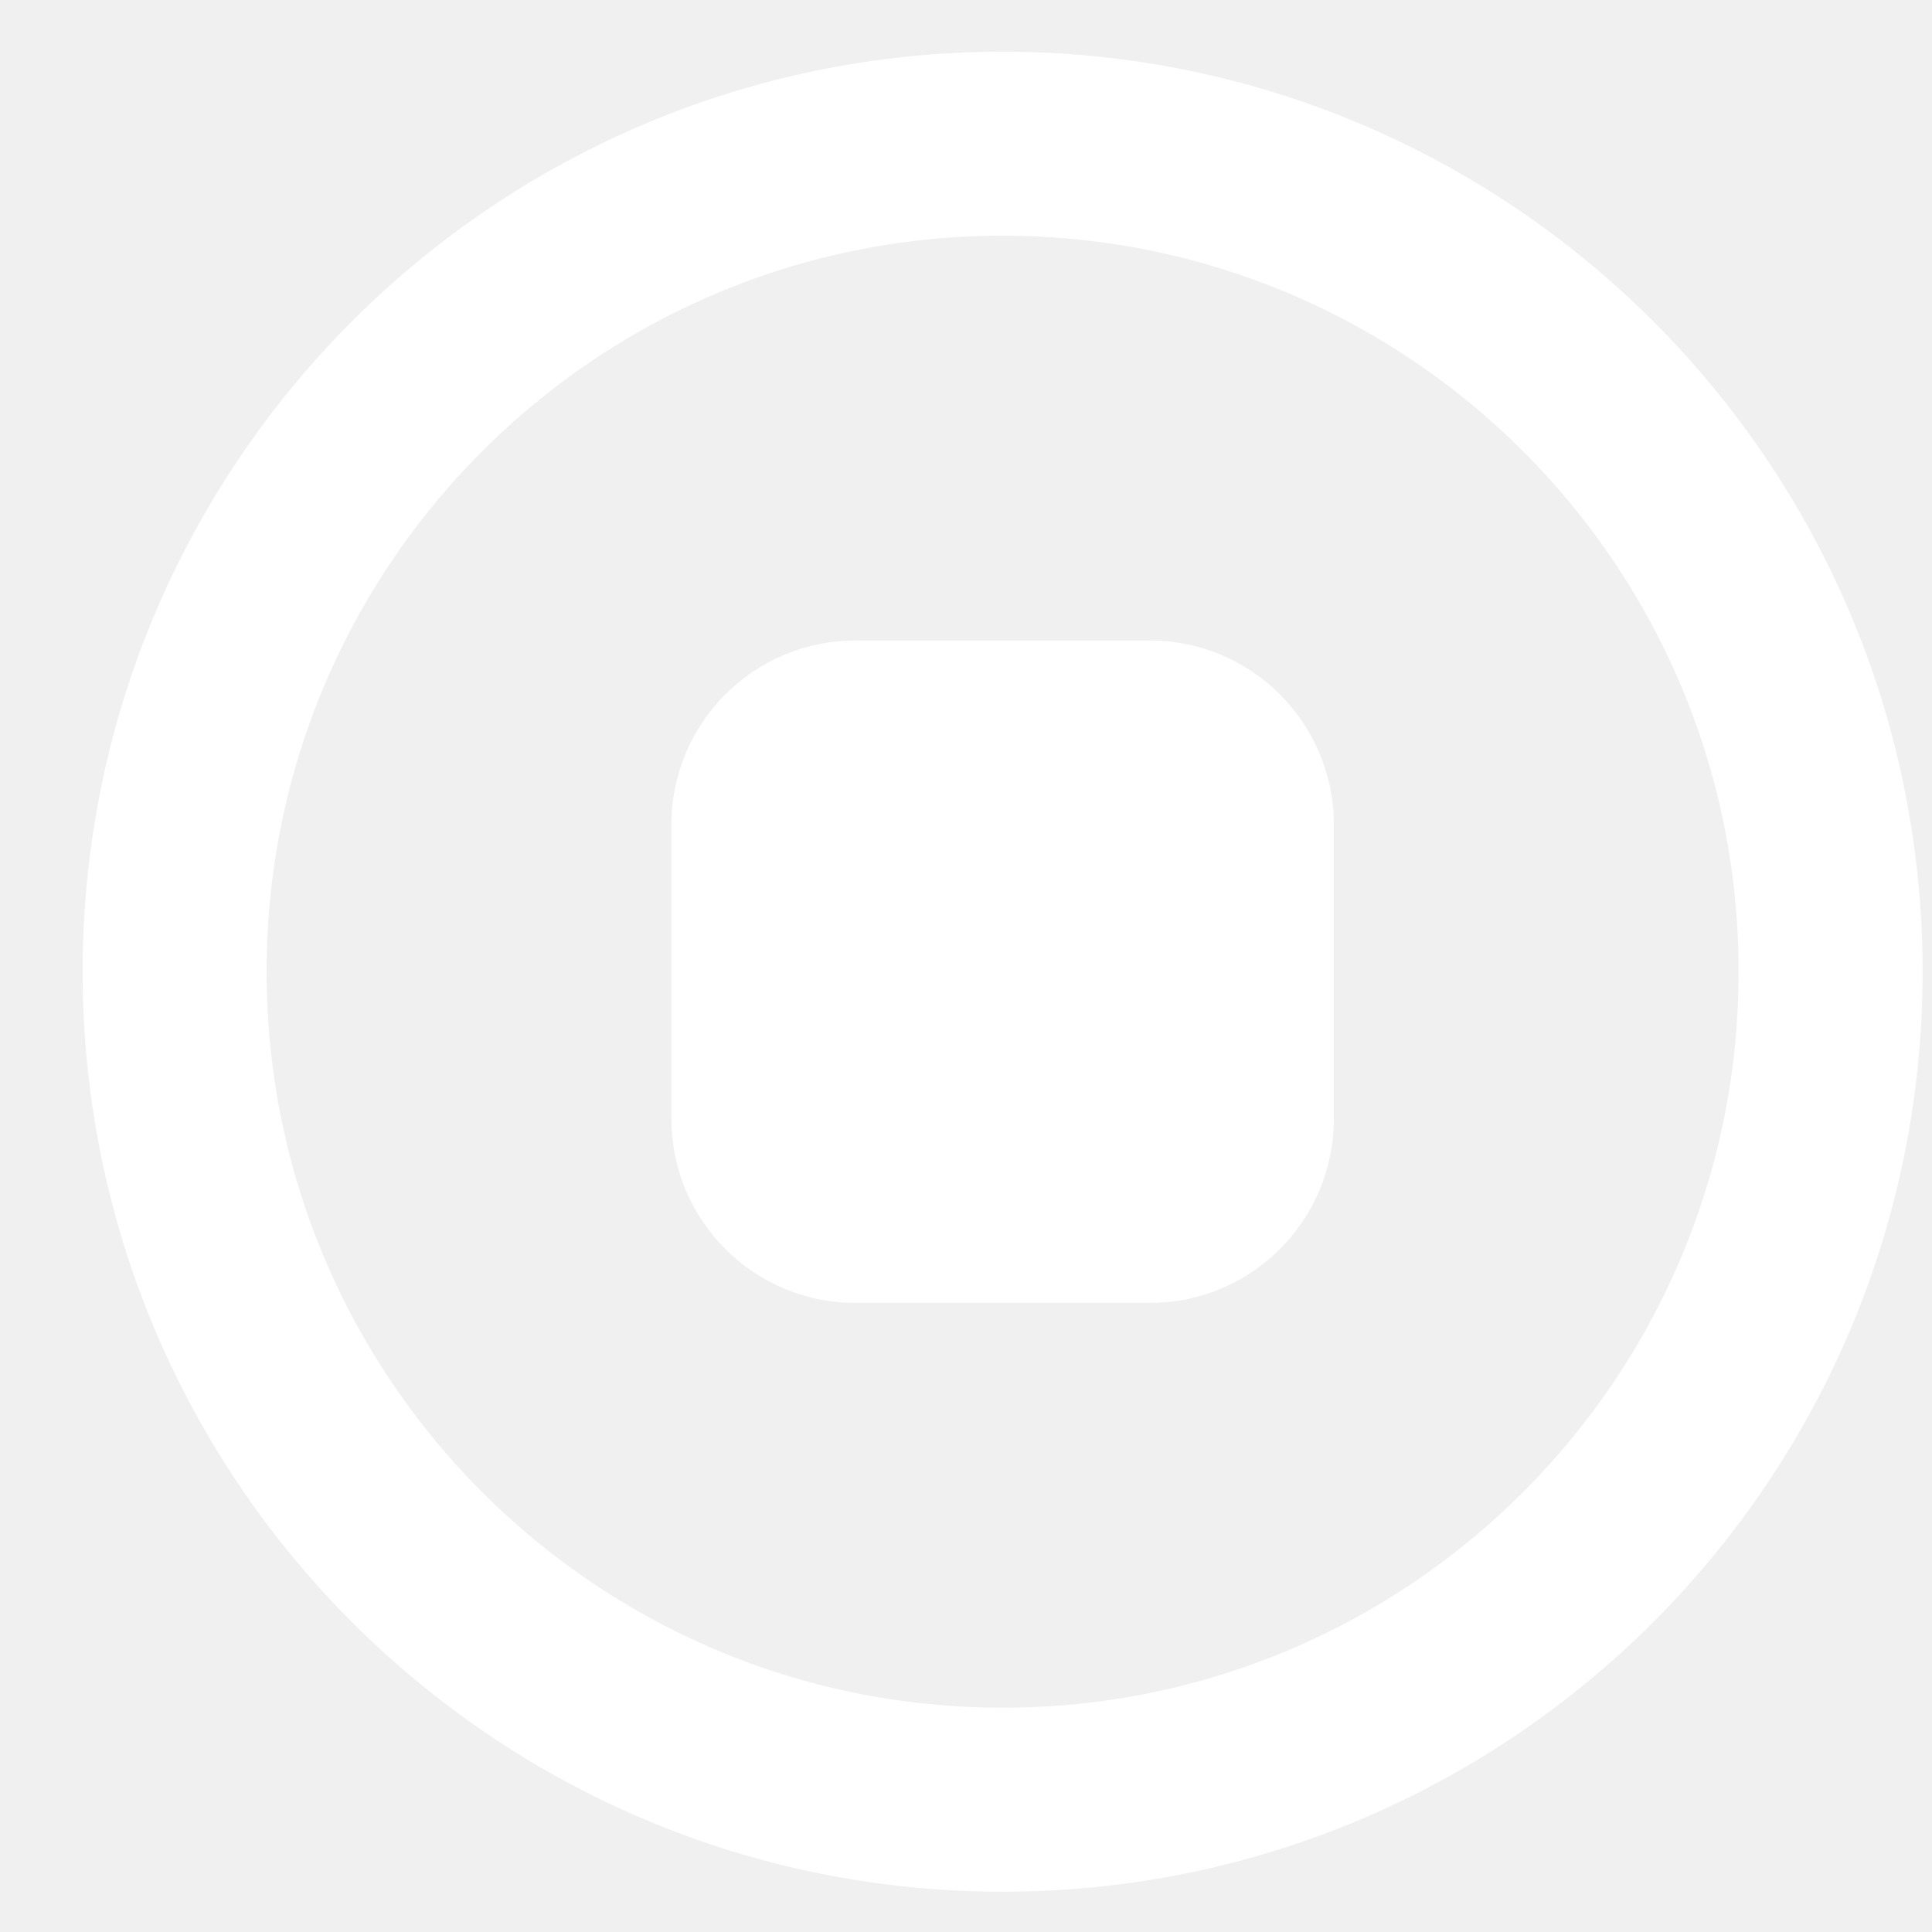
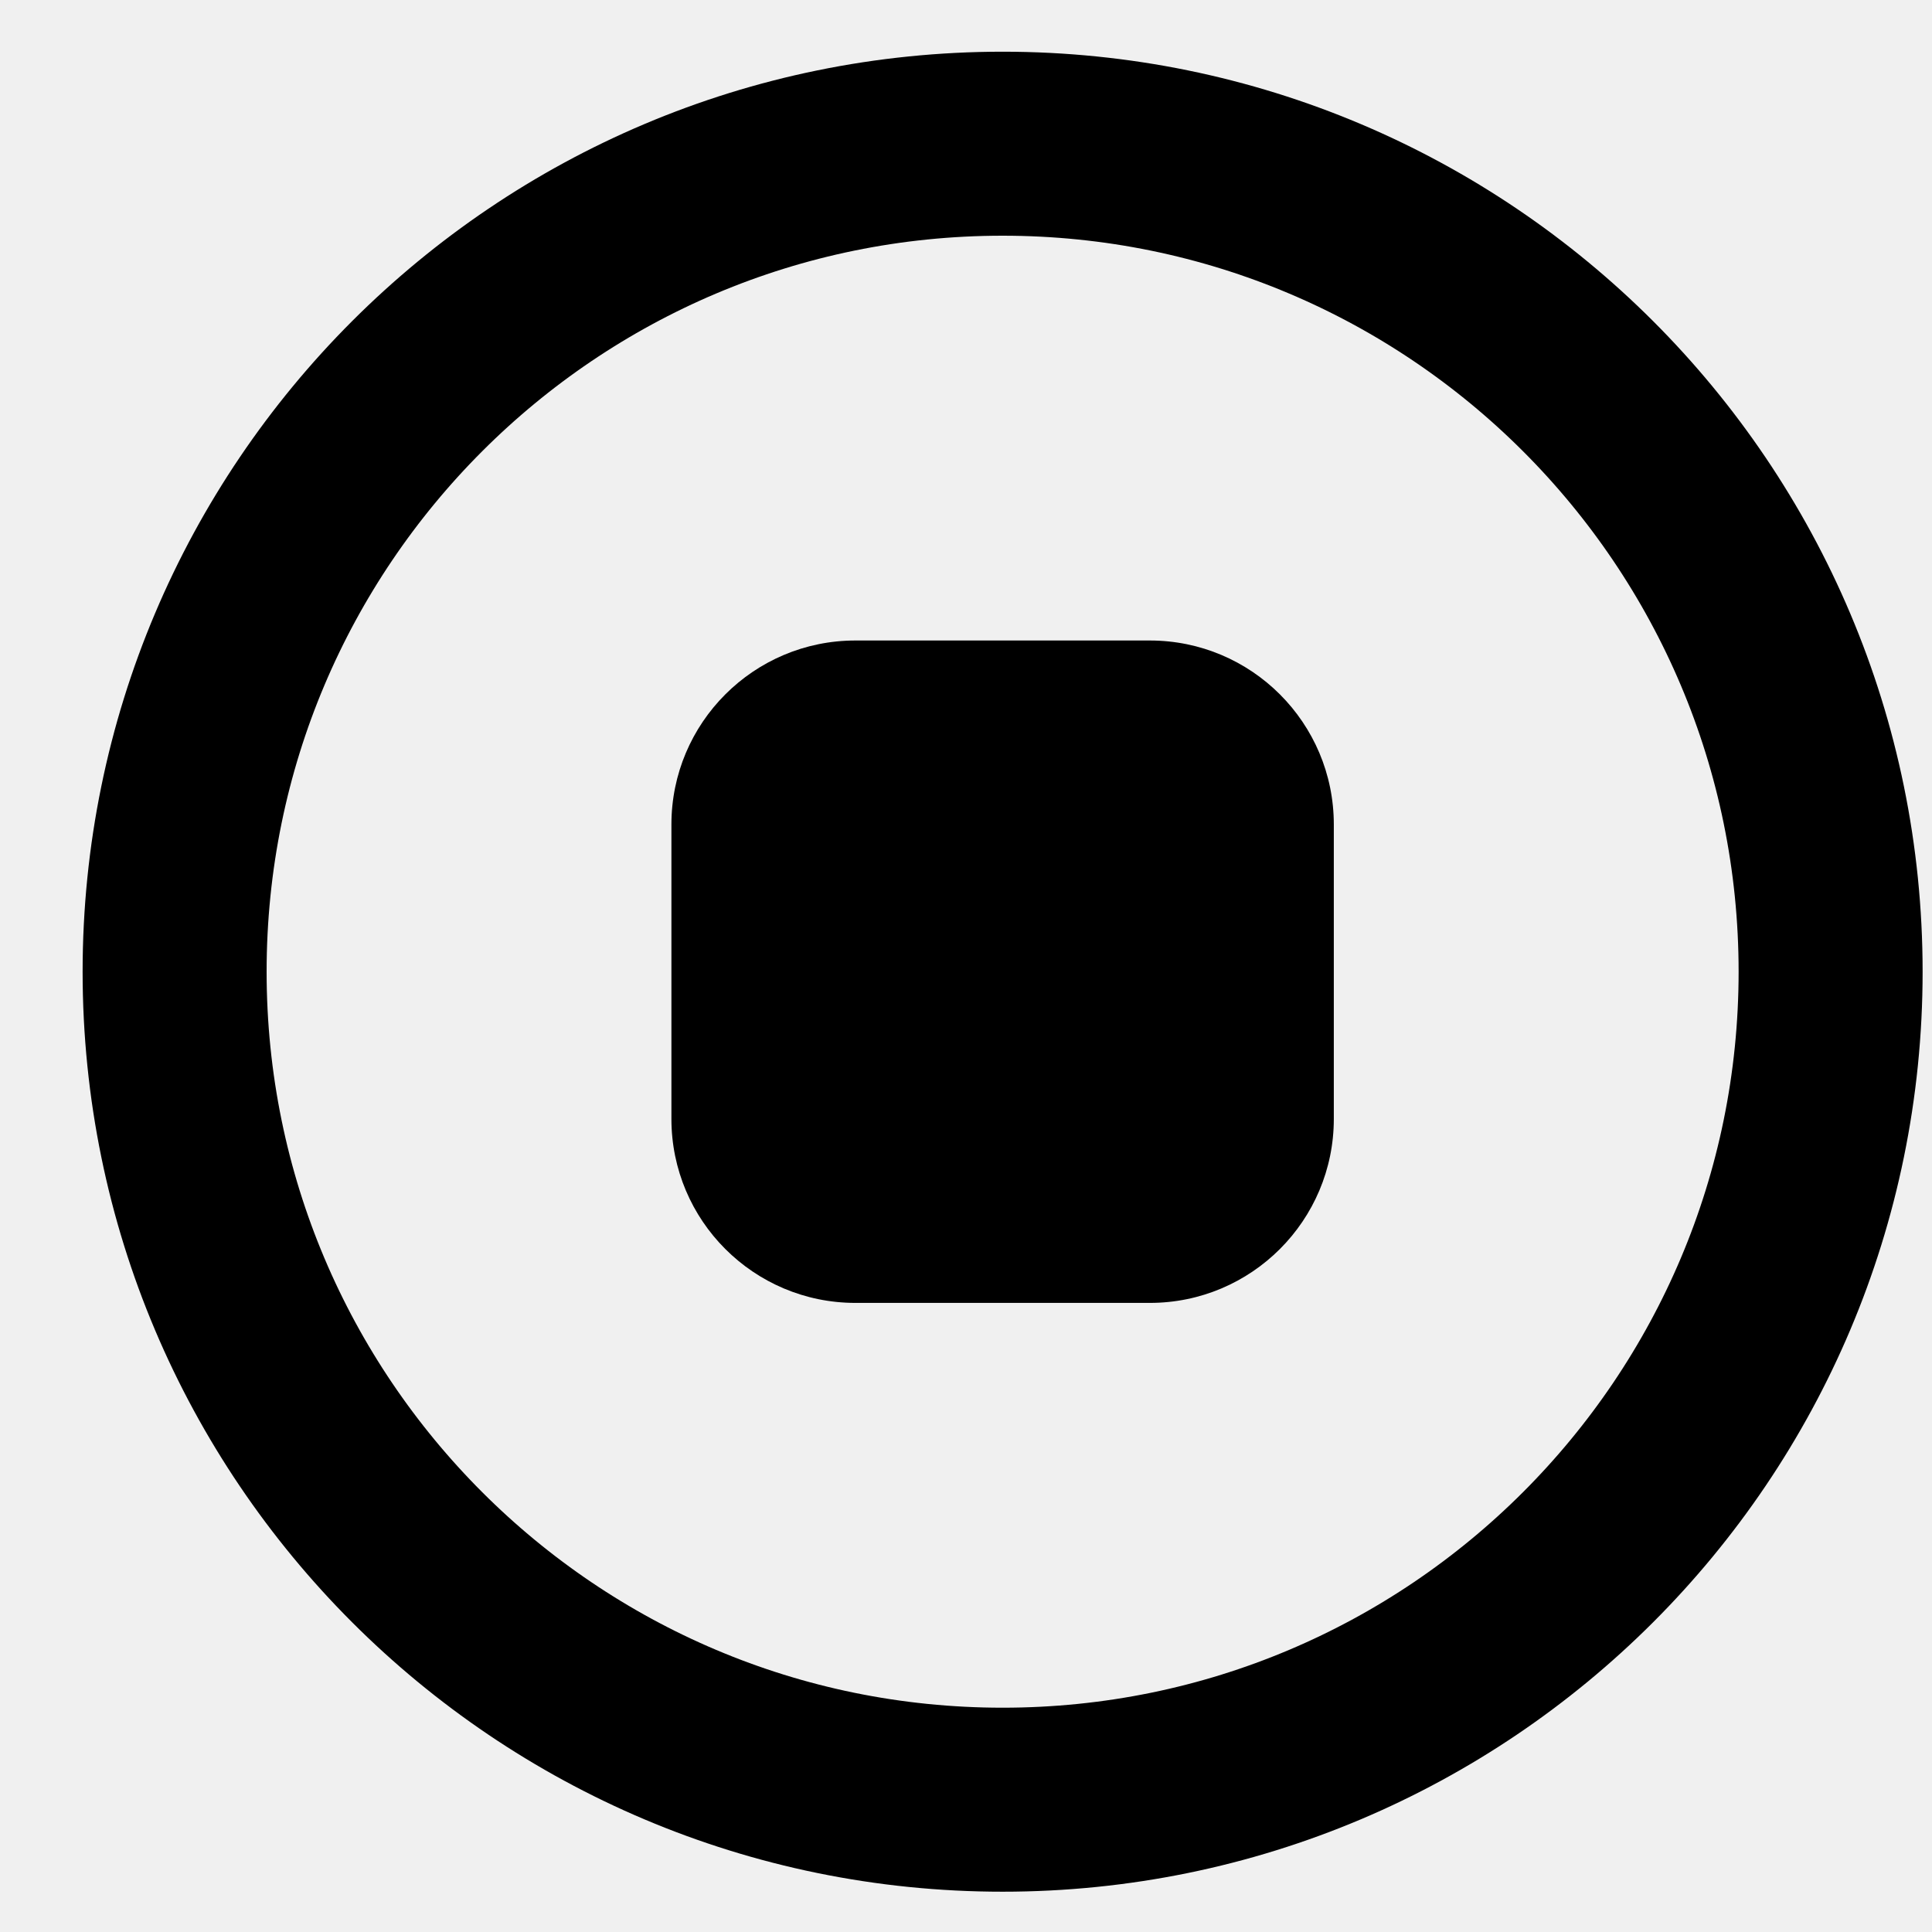
<svg xmlns="http://www.w3.org/2000/svg" width="21" height="21" viewBox="0 0 21 21" fill="none">
-   <circle cx="10.898" cy="10.562" r="9" stroke="white" stroke-width="2" />
-   <rect x="7.298" y="6.962" width="7.2" height="7.2" rx="2" fill="white" />
+   <circle cx="10.898" cy="10.562" r="9" stroke="currentColor" stroke-width="2" />
+   <rect x="7.298" y="6.962" width="7.2" height="7.2" rx="2" fill="currentColor" />
</svg>
